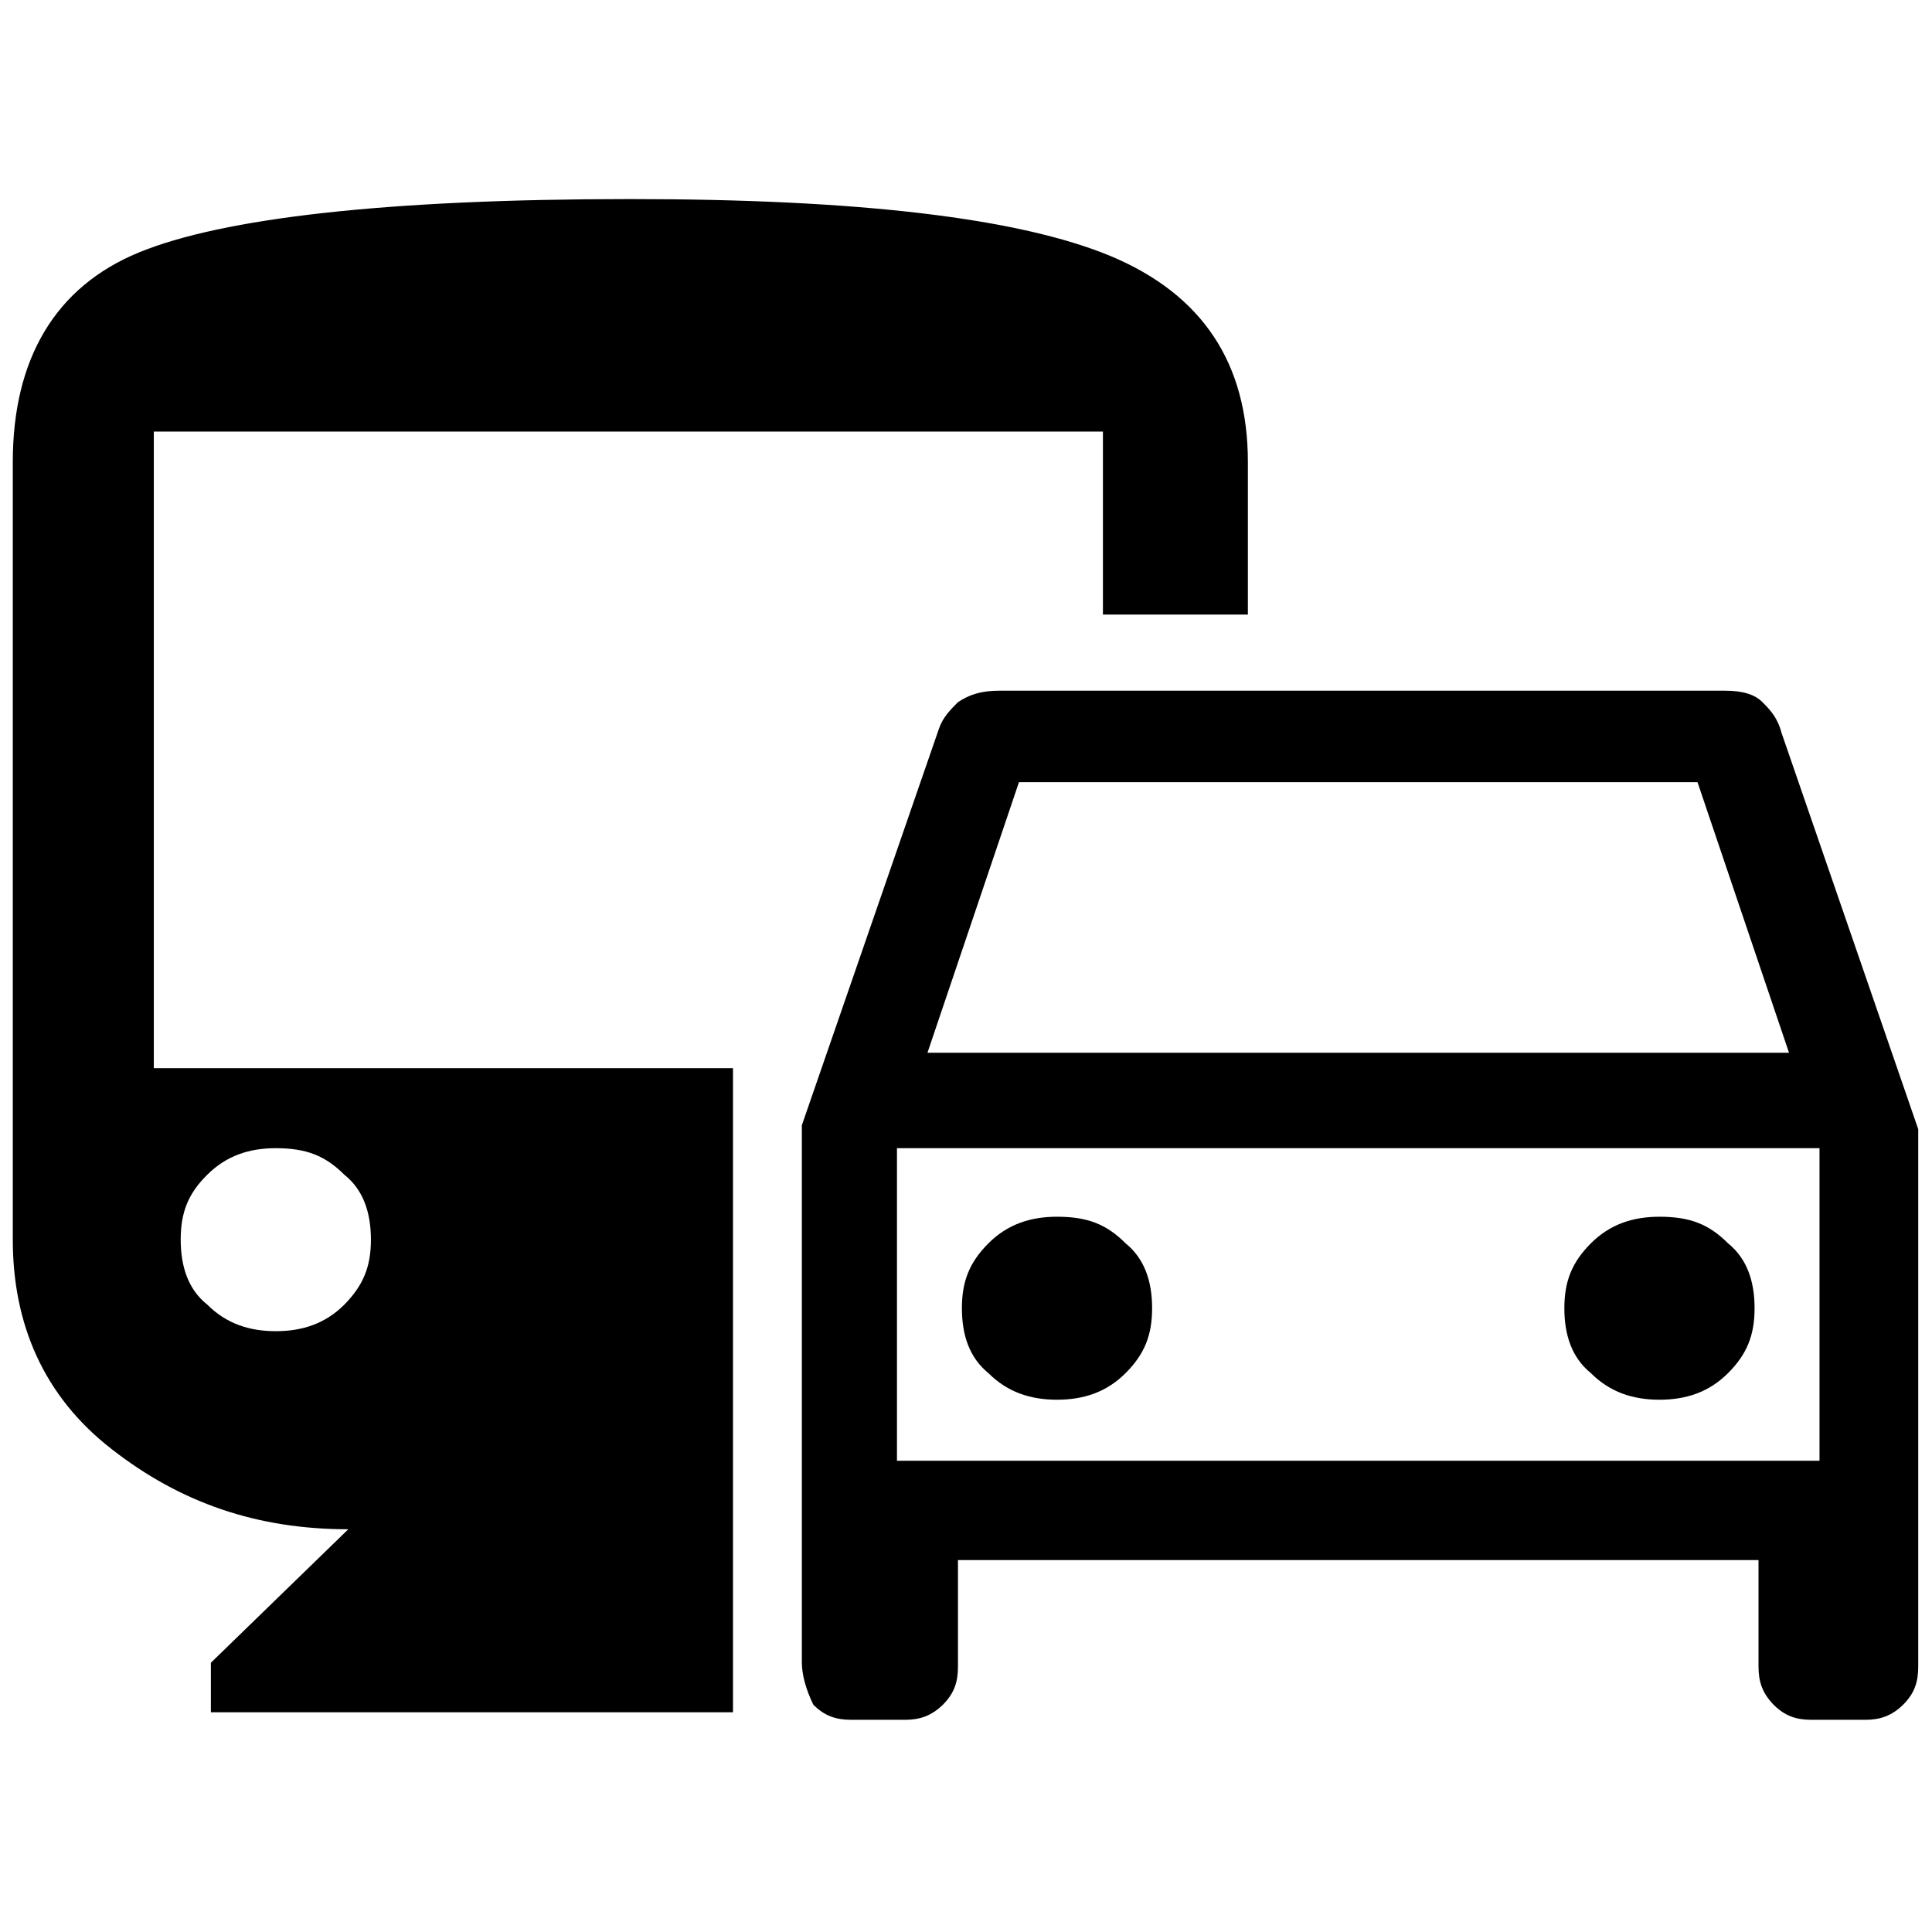
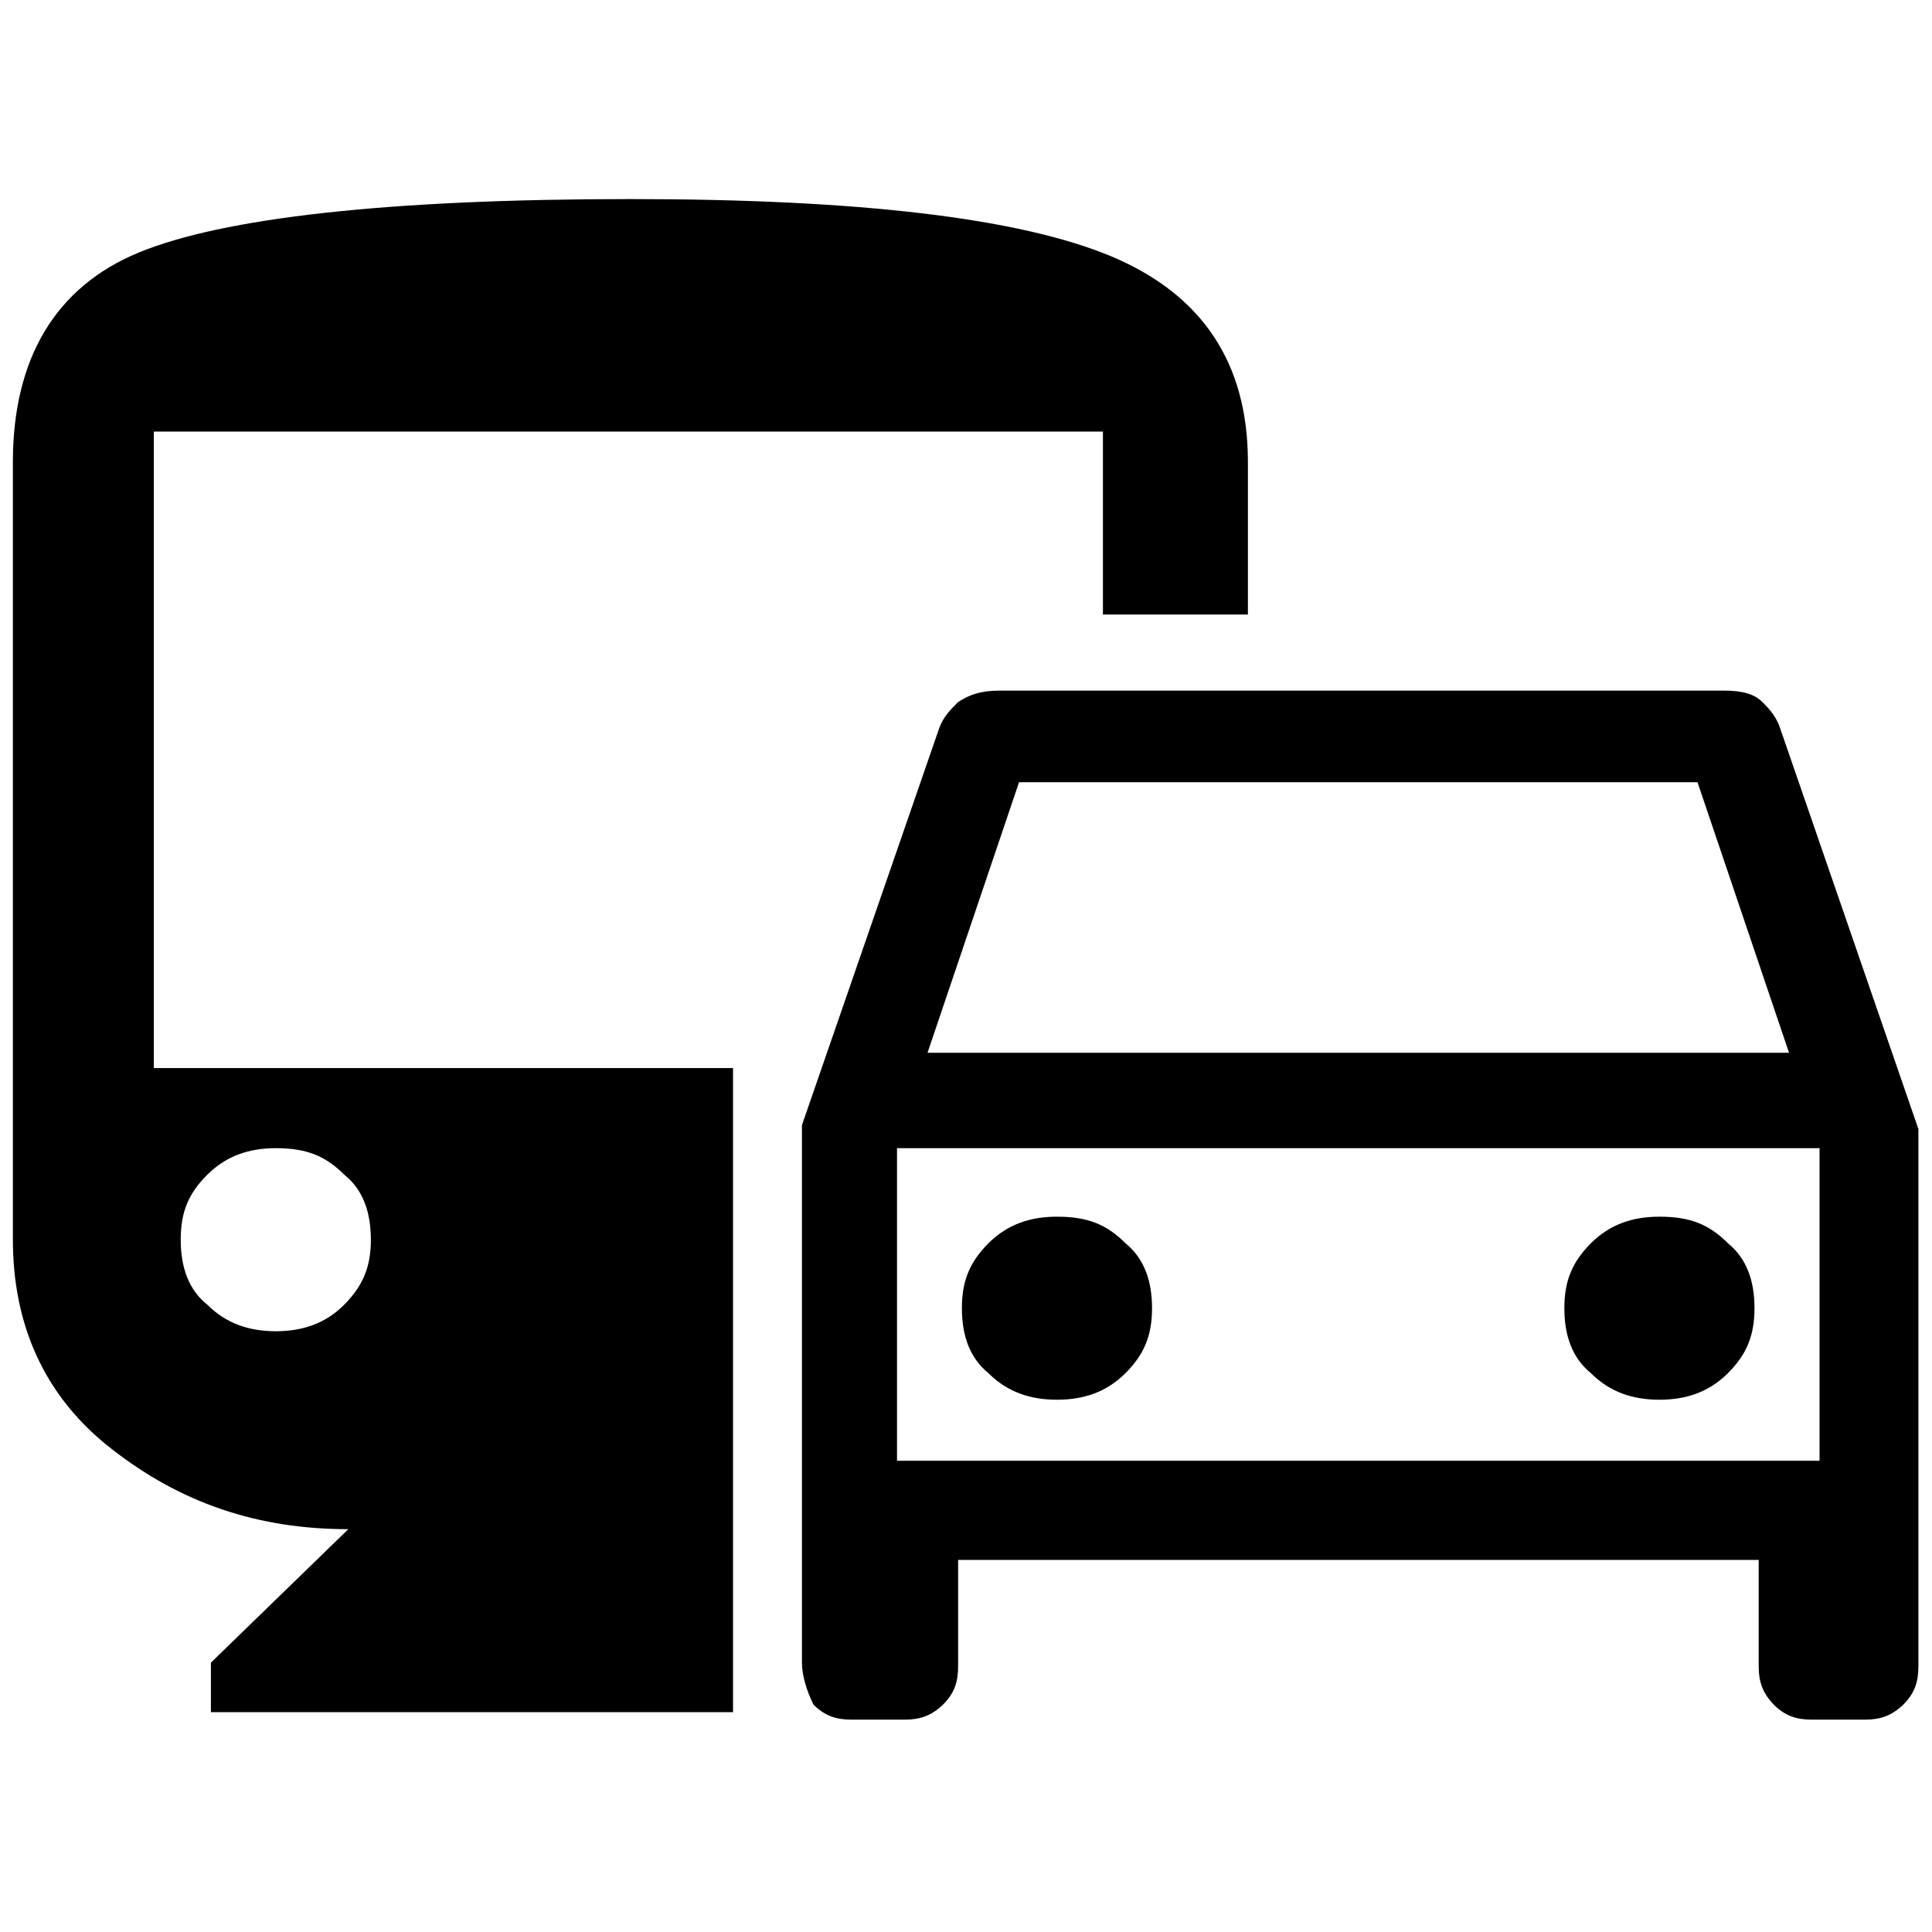
- <svg xmlns="http://www.w3.org/2000/svg" version="1.1" id="Layer_1" x="0px" y="0px" viewBox="0 0 589.1 589.1" style="enable-background:new 0 0 589.1 589.1;" xml:space="preserve">
-   <g>
-     <path d="M46.9,131.6h289.4v55.8h44.2v-46.5c0-30.2-13.9-51.1-41.8-62.8c-27.9-11.6-76.7-17.4-146.5-17.4   c-74.4,0-124.4,5.8-149.9,16.3S3.9,109.5,3.9,140.9V378c0,25.6,9.3,47.7,30.2,63.9c20.9,16.3,44.2,24.4,72.1,24.4L64.3,507v15.1   h159.2V325.7H46.9V131.6z M63.2,358.2c5.8-5.8,12.8-8.1,20.9-8.1c9.3,0,15.1,2.3,20.9,8.1c5.8,4.6,8.1,11.6,8.1,19.8   s-2.3,13.9-8.1,19.8c-5.8,5.8-12.8,8.1-20.9,8.1s-15.1-2.3-20.9-8.1c-5.8-4.6-8.1-11.6-8.1-19.8S57.3,364,63.2,358.2z" />
-     <path d="M485.1,418.7c5.8,5.8,12.8,8.1,20.9,8.1s15.1-2.3,20.9-8.1c5.8-5.8,8.1-11.6,8.1-19.8s-2.3-15.1-8.1-19.8   c-5.8-5.8-11.6-8.1-20.9-8.1c-8.1,0-15.1,2.3-20.9,8.1c-5.8,5.8-8.1,11.6-8.1,19.8S479.3,414,485.1,418.7z" />
-     <path d="M301.4,418.7c5.8,5.8,12.8,8.1,20.9,8.1s15.1-2.3,20.9-8.1c5.8-5.8,8.1-11.6,8.1-19.8s-2.3-15.1-8.1-19.8   c-5.8-5.8-11.6-8.1-20.9-8.1c-8.1,0-15.1,2.3-20.9,8.1c-5.8,5.8-8.1,11.6-8.1,19.8S295.6,414,301.4,418.7z" />
-     <path d="M543.2,223.4c-1.2-4.6-3.5-7-5.8-9.3c-2.3-2.3-5.8-3.5-11.6-3.5H304.9c-5.8,0-9.3,1.2-12.8,3.5c-2.3,2.3-4.6,4.6-5.8,8.1   l-41.8,120.9V507c0,3.5,1.2,8.1,3.5,12.8c3.5,3.5,7,4.6,11.6,4.6h16.3c4.6,0,8.1-1.2,11.6-4.6c3.5-3.5,4.6-7,4.6-11.6v-32.5h244.1   v32.5c0,4.6,1.2,8.1,4.6,11.6c3.5,3.5,7,4.6,11.6,4.6h16.3c4.6,0,8.1-1.2,11.6-4.6c3.5-3.5,4.6-7,4.6-11.6V344.3L543.2,223.4z    M310.7,238.5h206.9l27.9,82.5H282.8L310.7,238.5z M554.8,445.4H273.5v-95.3h281.3V445.4z" />
-   </g>
+ <svg xmlns="http://www.w3.org/2000/svg" version="1.1" width="24" height="24" viewBox="0 0 24 24">
+   <path d="M1.911 5.361h11.79v2.273h1.801v-1.894c0-1.23-0.566-2.082-1.703-2.558-1.137-0.473-3.125-0.709-5.968-0.709-3.031 0-5.068 0.236-6.107 0.664s-1.564 1.324-1.564 2.603v9.659c0 1.043 0.379 1.943 1.23 2.603 0.851 0.664 1.801 0.994 2.937 0.994l-1.707 1.658v0.615h6.486v-8.001h-7.195v-7.908zM2.575 14.593c0.236-0.236 0.521-0.33 0.851-0.33 0.379 0 0.615 0.094 0.851 0.33 0.236 0.187 0.33 0.473 0.33 0.807s-0.094 0.566-0.33 0.807c-0.236 0.236-0.521 0.33-0.851 0.33s-0.615-0.094-0.851-0.33c-0.236-0.187-0.33-0.473-0.33-0.807s0.090-0.57 0.33-0.807z" />
+   <path d="M19.763 17.058c0.236 0.236 0.521 0.33 0.851 0.33s0.615-0.094 0.851-0.33c0.236-0.236 0.33-0.473 0.33-0.807s-0.094-0.615-0.33-0.807c-0.236-0.236-0.473-0.33-0.851-0.33-0.33 0-0.615 0.094-0.851 0.33s-0.33 0.473-0.33 0.807 0.094 0.615 0.33 0.807z" />
+   <path d="M12.279 17.058c0.236 0.236 0.521 0.33 0.851 0.33s0.615-0.094 0.851-0.33c0.236-0.236 0.33-0.473 0.33-0.807s-0.094-0.615-0.33-0.807c-0.236-0.236-0.473-0.33-0.851-0.33-0.33 0-0.615 0.094-0.851 0.33s-0.33 0.473-0.33 0.807 0.094 0.615 0.33 0.807z" />
+   <path d="M22.13 9.101c-0.049-0.187-0.143-0.285-0.236-0.379s-0.236-0.143-0.473-0.143h-8.999c-0.236 0-0.379 0.049-0.521 0.143-0.094 0.094-0.187 0.187-0.236 0.33l-1.703 4.925v6.677c0 0.143 0.049 0.33 0.143 0.521 0.143 0.143 0.285 0.187 0.473 0.187h0.664c0.187 0 0.33-0.049 0.473-0.187 0.143-0.143 0.187-0.285 0.187-0.473v-1.324h9.945v1.324c0 0.187 0.049 0.33 0.187 0.473 0.143 0.143 0.285 0.187 0.473 0.187h0.664c0.187 0 0.33-0.049 0.473-0.187 0.143-0.143 0.187-0.285 0.187-0.473v-6.677l-1.699-4.925zM12.658 9.717h8.429l1.137 3.361h-10.702l1.137-3.361zM22.603 18.146h-11.46v-3.883h11.46v3.883z" />
</svg>
